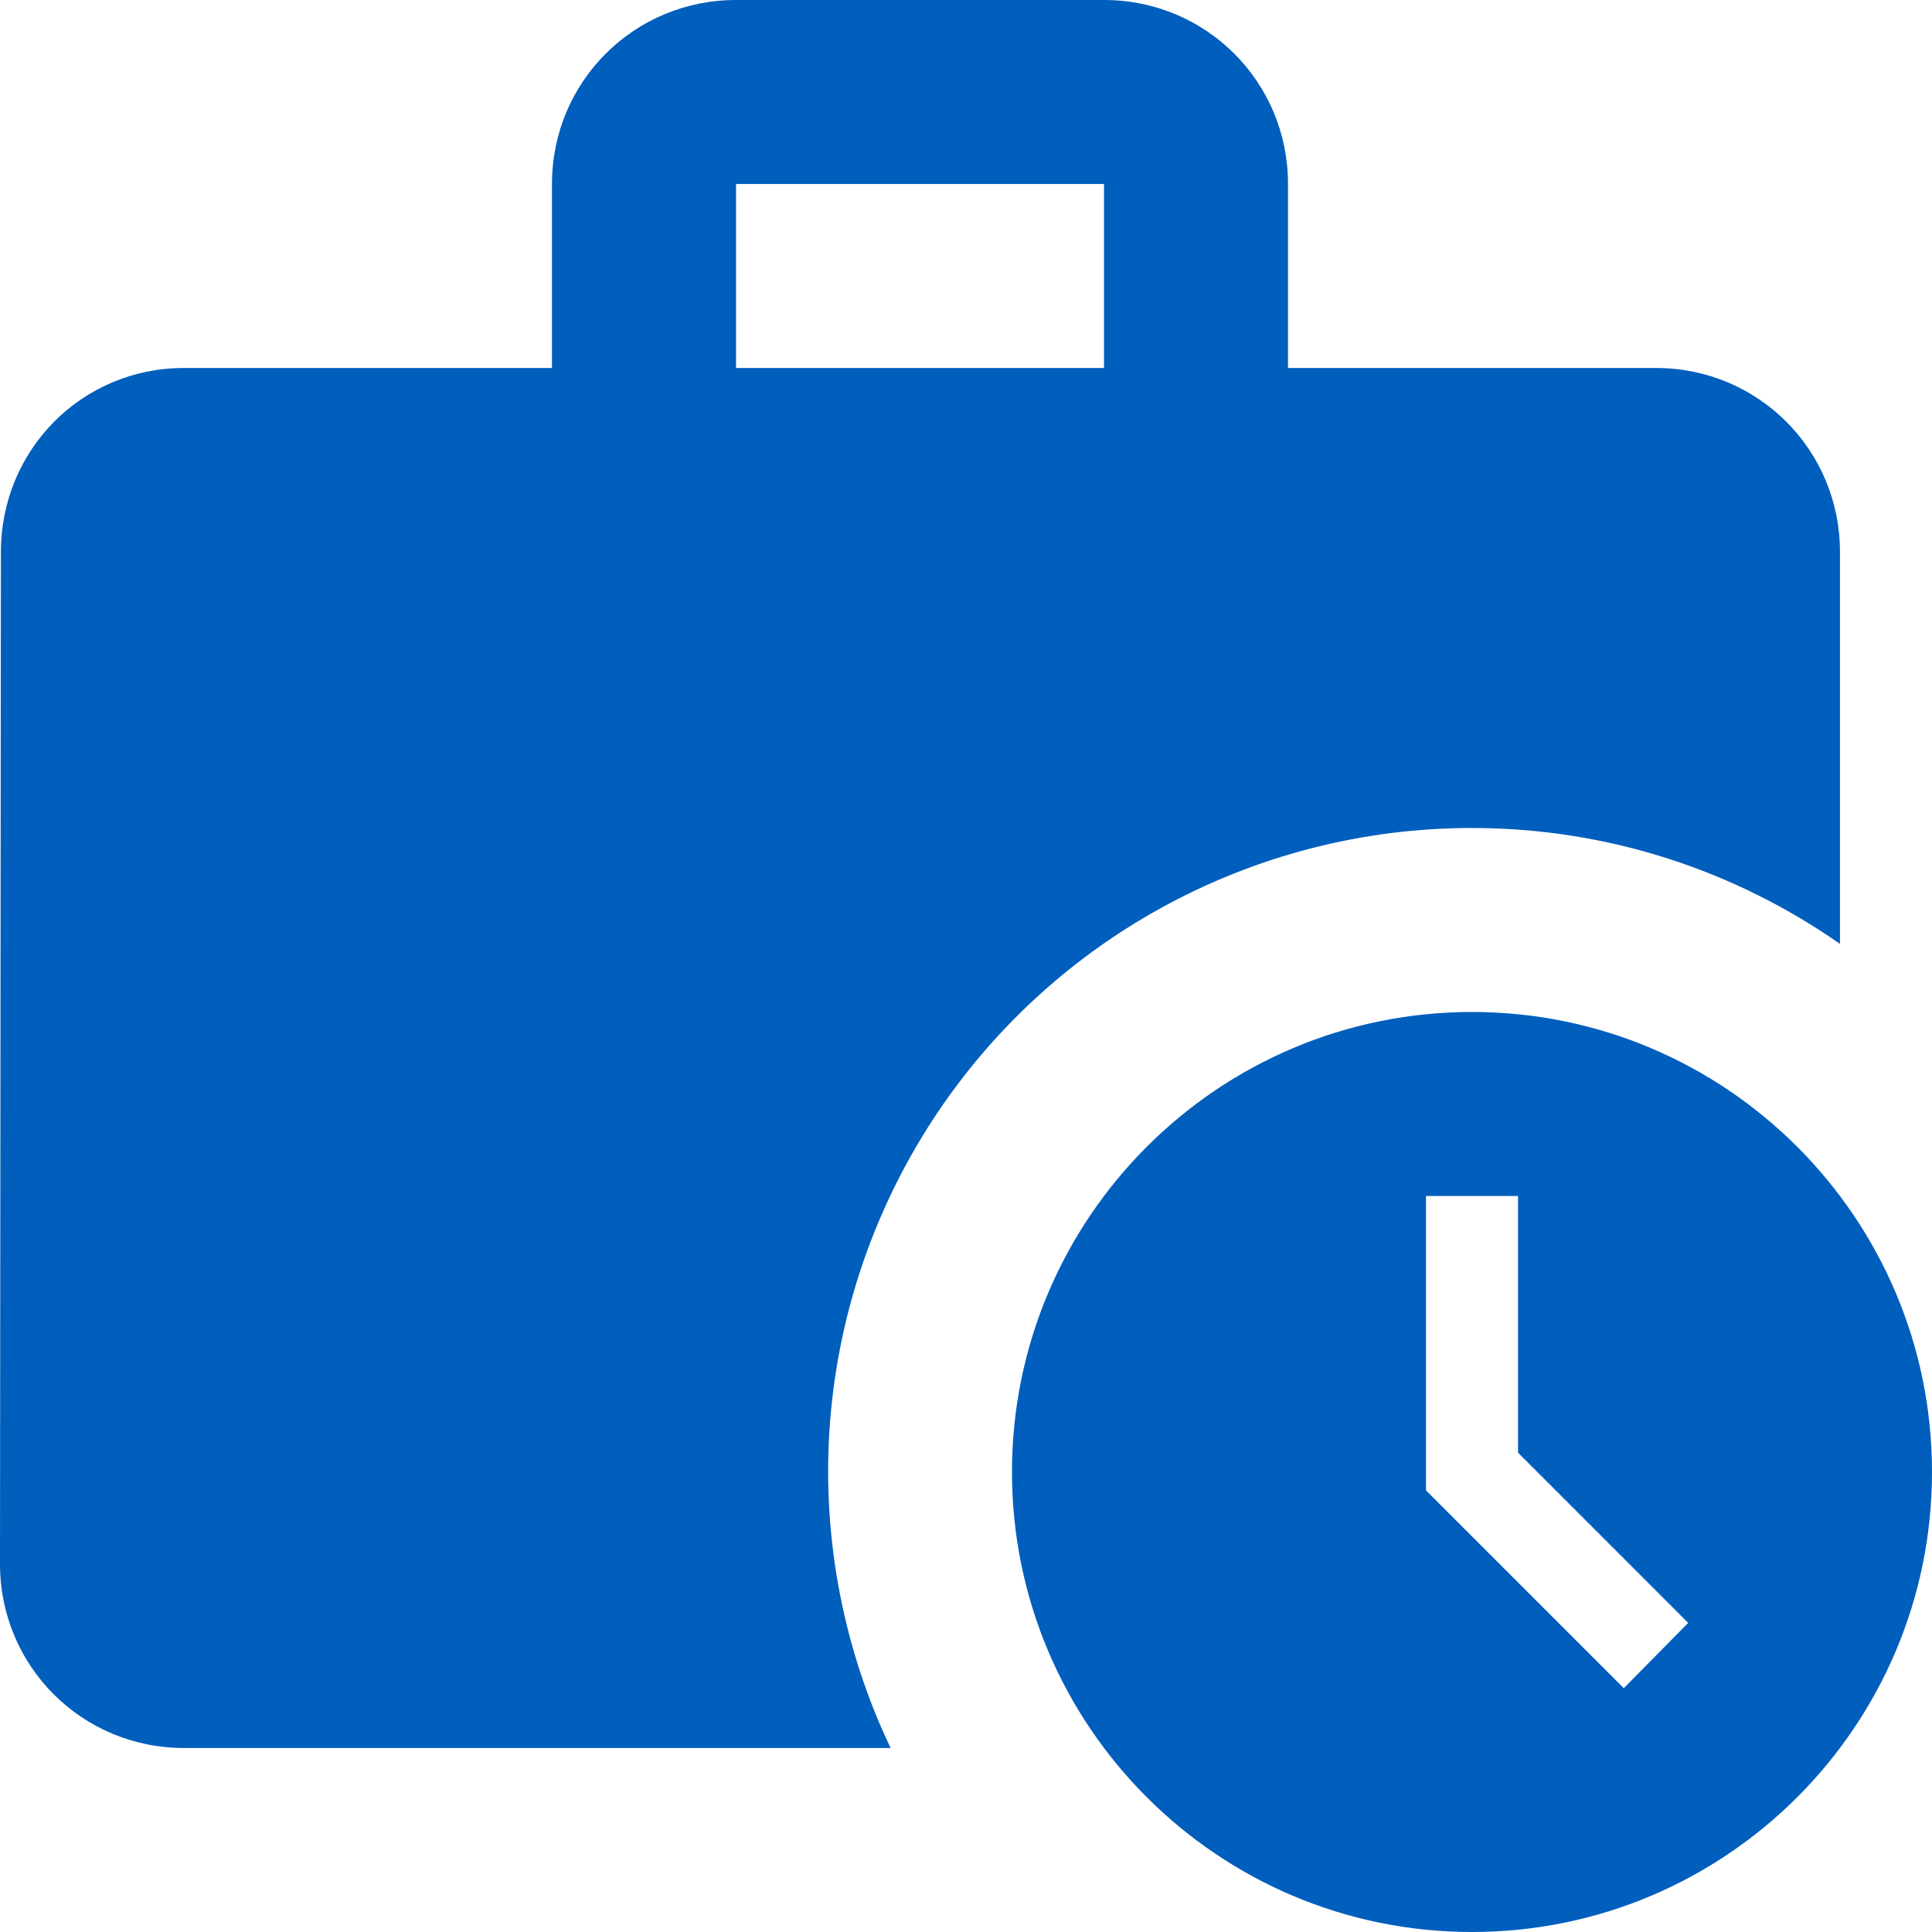
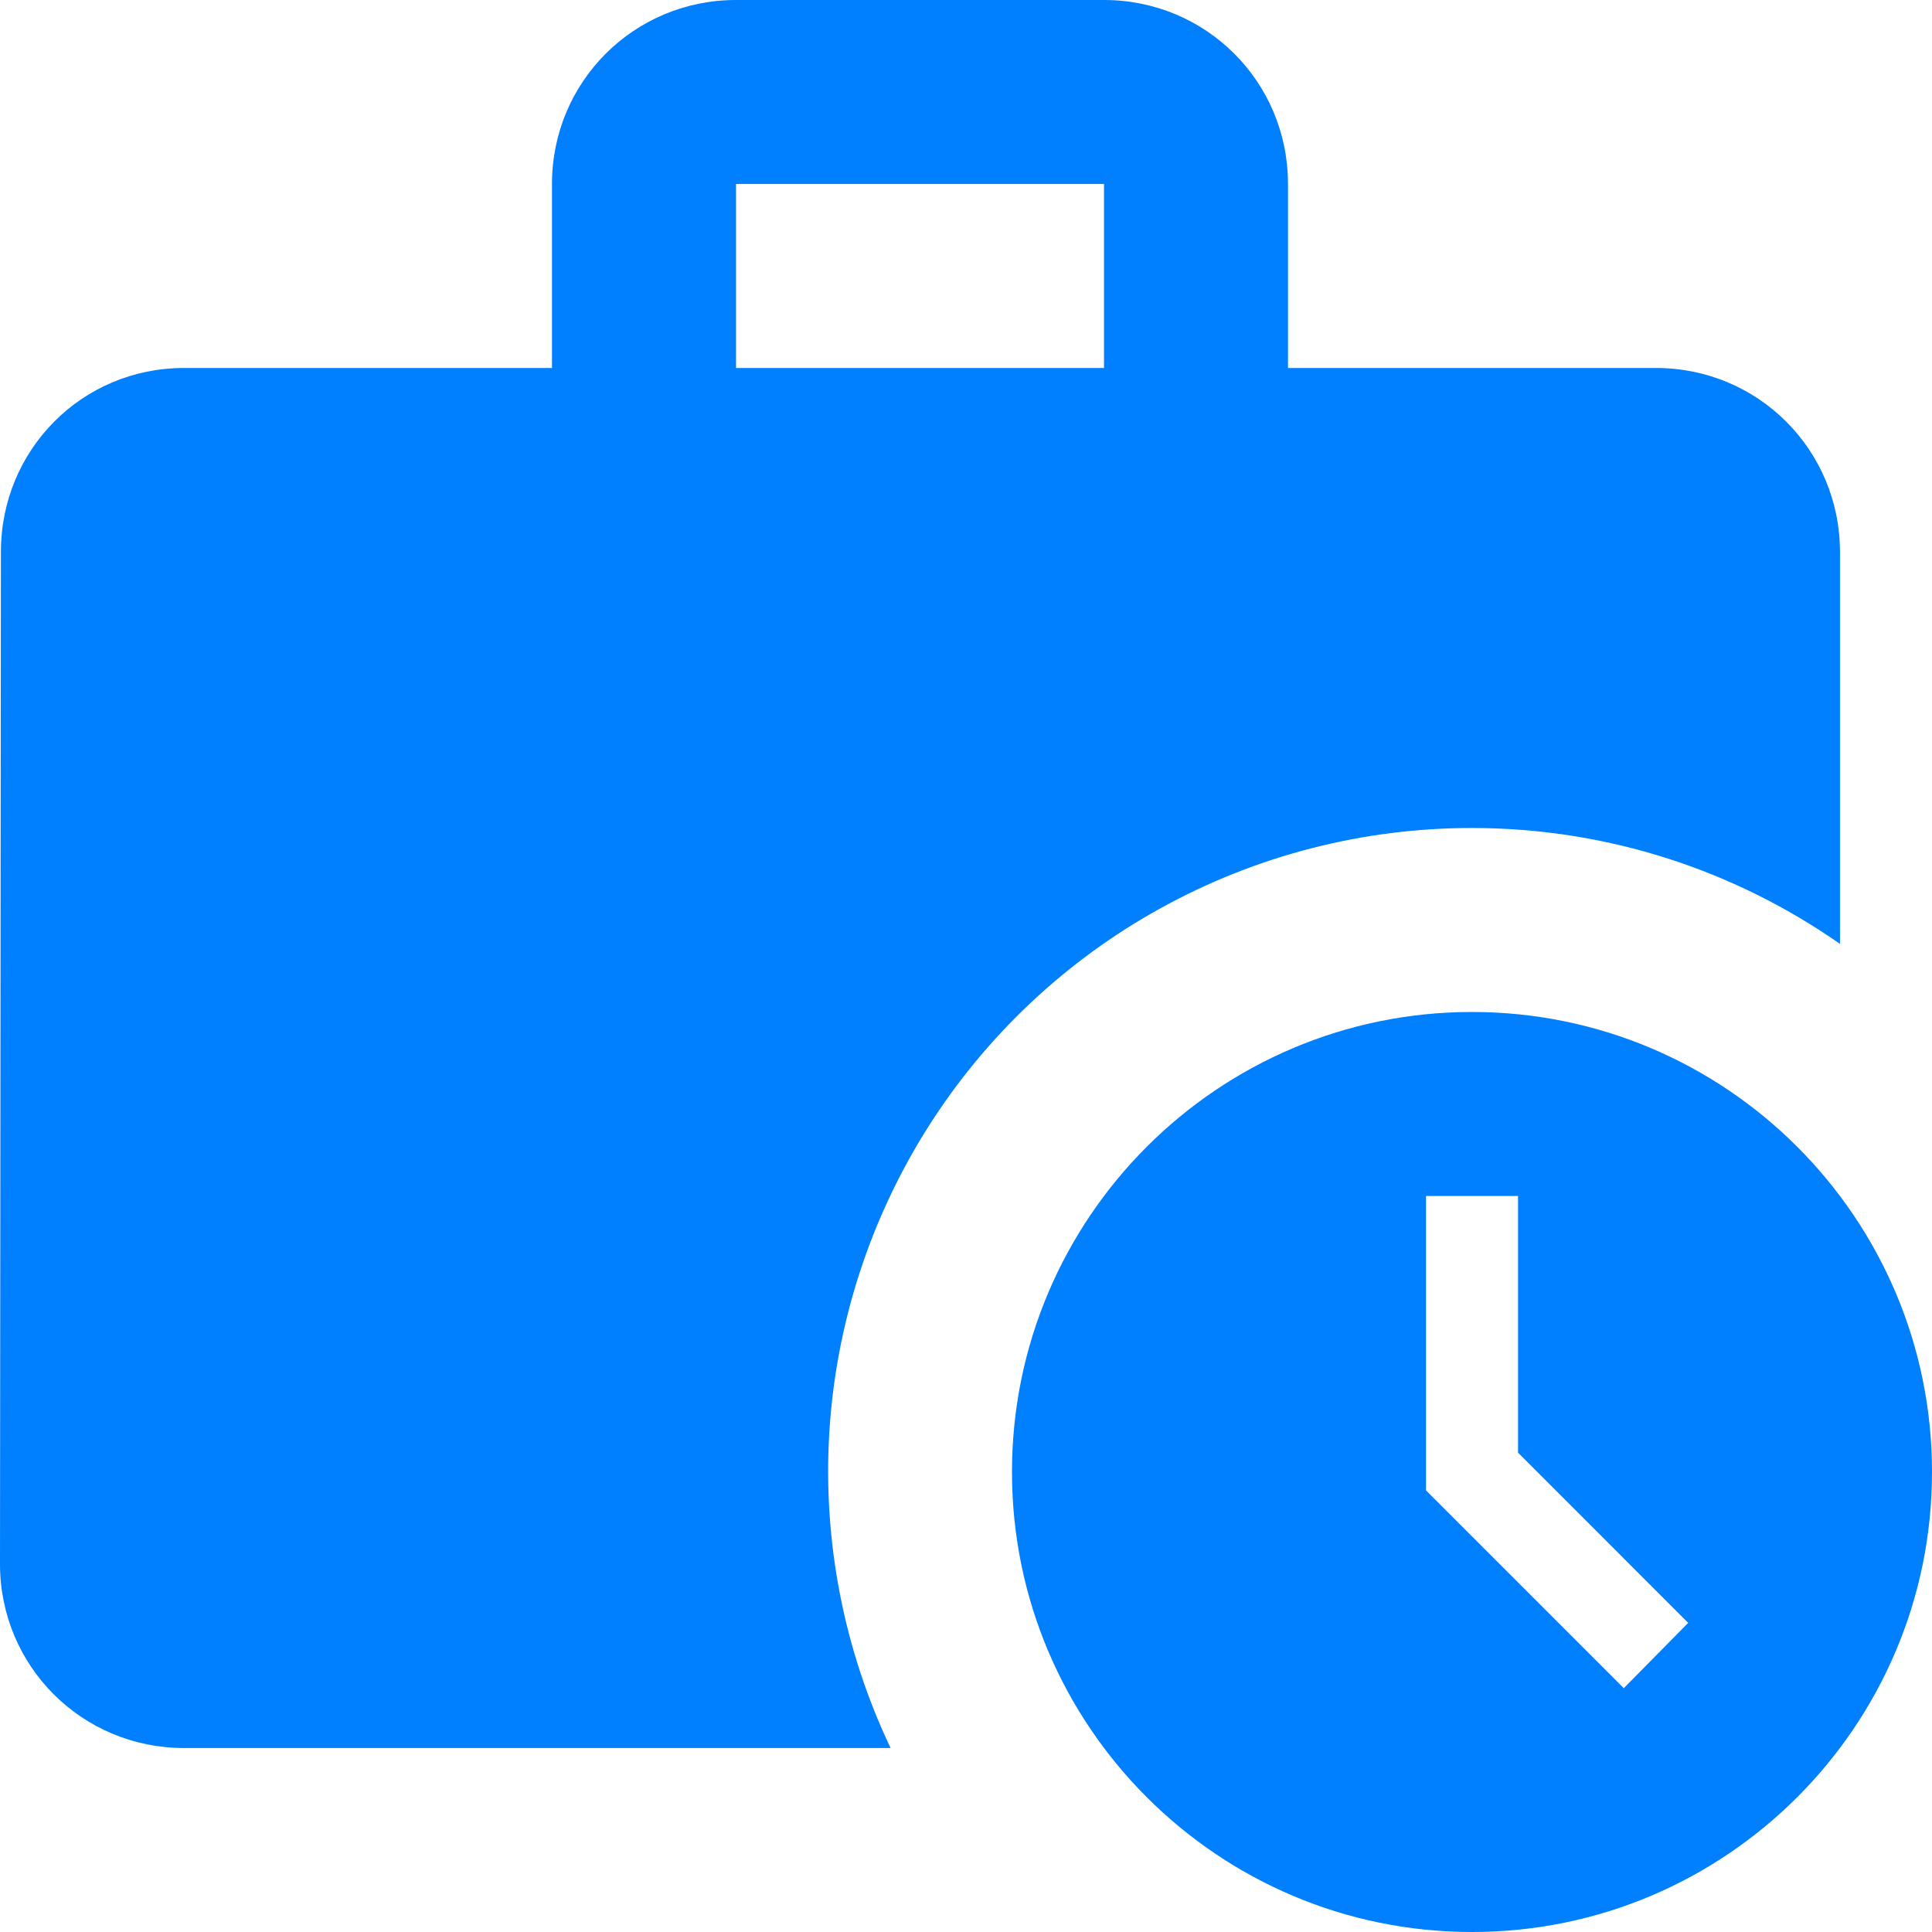
<svg xmlns="http://www.w3.org/2000/svg" width="30" height="30" viewBox="0 0 30 30" fill="none">
-   <path d="M22.857 12.857C24.986 12.857 26.957 13.529 28.571 14.657V8.571C28.571 6.986 27.3 5.714 25.714 5.714H20V2.857C20 1.271 18.729 0 17.143 0H11.429C9.843 0 8.571 1.271 8.571 2.857V5.714H2.857C1.271 5.714 0.014 6.986 0.014 8.571L0 24.286C0 25.871 1.271 27.143 2.857 27.143H13.829C13.104 25.619 12.777 23.937 12.877 22.253C12.978 20.569 13.504 18.938 14.405 17.511C15.306 16.085 16.554 14.91 18.032 14.097C19.51 13.283 21.17 12.856 22.857 12.857ZM11.429 2.857H17.143V5.714H11.429V2.857Z" fill="#005EBD" />
-   <path d="M22.857 15.714C18.914 15.714 15.714 18.914 15.714 22.857C15.714 26.8 18.914 30 22.857 30C26.8 30 30 26.8 30 22.857C30 18.914 26.8 15.714 22.857 15.714ZM25.214 26.214L22.143 23.143V18.571H23.572V22.557L26.214 25.2L25.214 26.214Z" fill="#005EBD" />
+   <path d="M22.857 12.857C24.986 12.857 26.957 13.529 28.571 14.657V8.571C28.571 6.986 27.3 5.714 25.714 5.714H20V2.857C20 1.271 18.729 0 17.143 0H11.429C9.843 0 8.571 1.271 8.571 2.857V5.714H2.857C1.271 5.714 0.014 6.986 0.014 8.571L0 24.286C0 25.871 1.271 27.143 2.857 27.143H13.829C13.104 25.619 12.777 23.937 12.877 22.253C12.978 20.569 13.504 18.938 14.405 17.511C15.306 16.085 16.554 14.91 18.032 14.097C19.51 13.283 21.17 12.856 22.857 12.857ZM11.429 2.857H17.143V5.714H11.429V2.857Z" fill="#007FFF" />
+   <path d="M22.857 15.714C18.914 15.714 15.714 18.914 15.714 22.857C15.714 26.8 18.914 30 22.857 30C26.8 30 30 26.8 30 22.857C30 18.914 26.8 15.714 22.857 15.714ZM25.214 26.214L22.143 23.143V18.571H23.572V22.557L26.214 25.2L25.214 26.214Z" fill="#007FFF" />
</svg>
